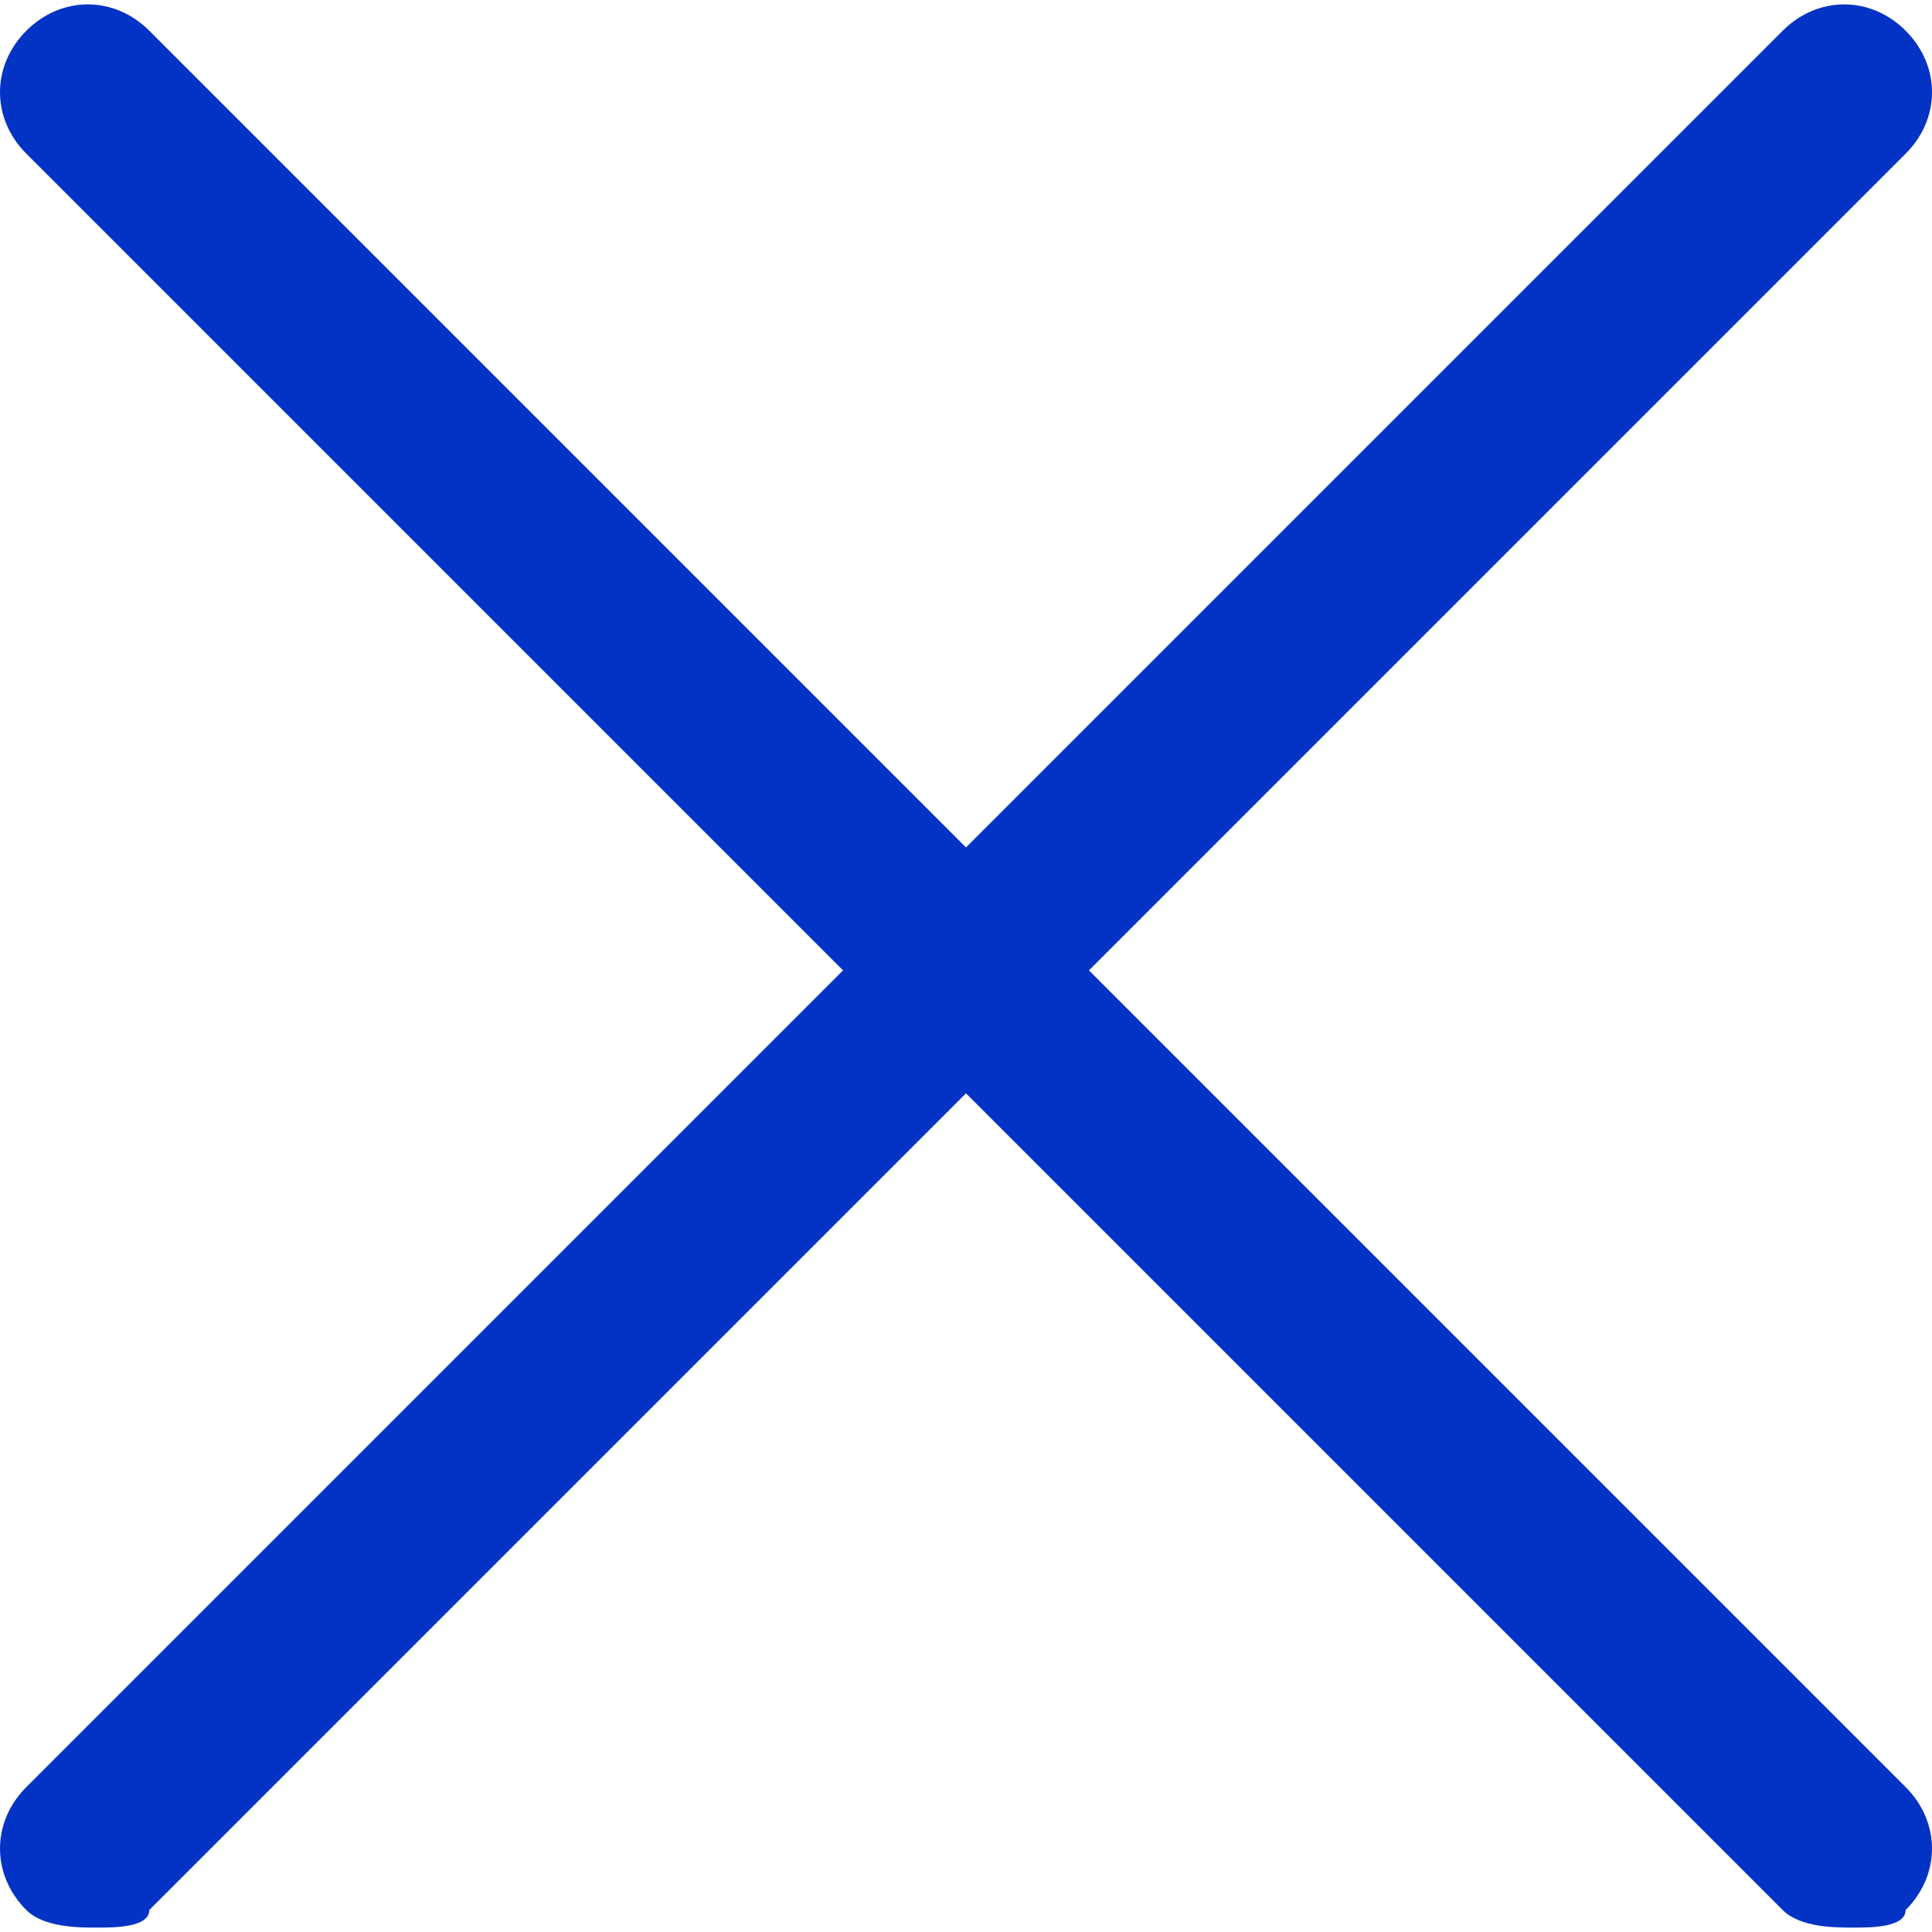
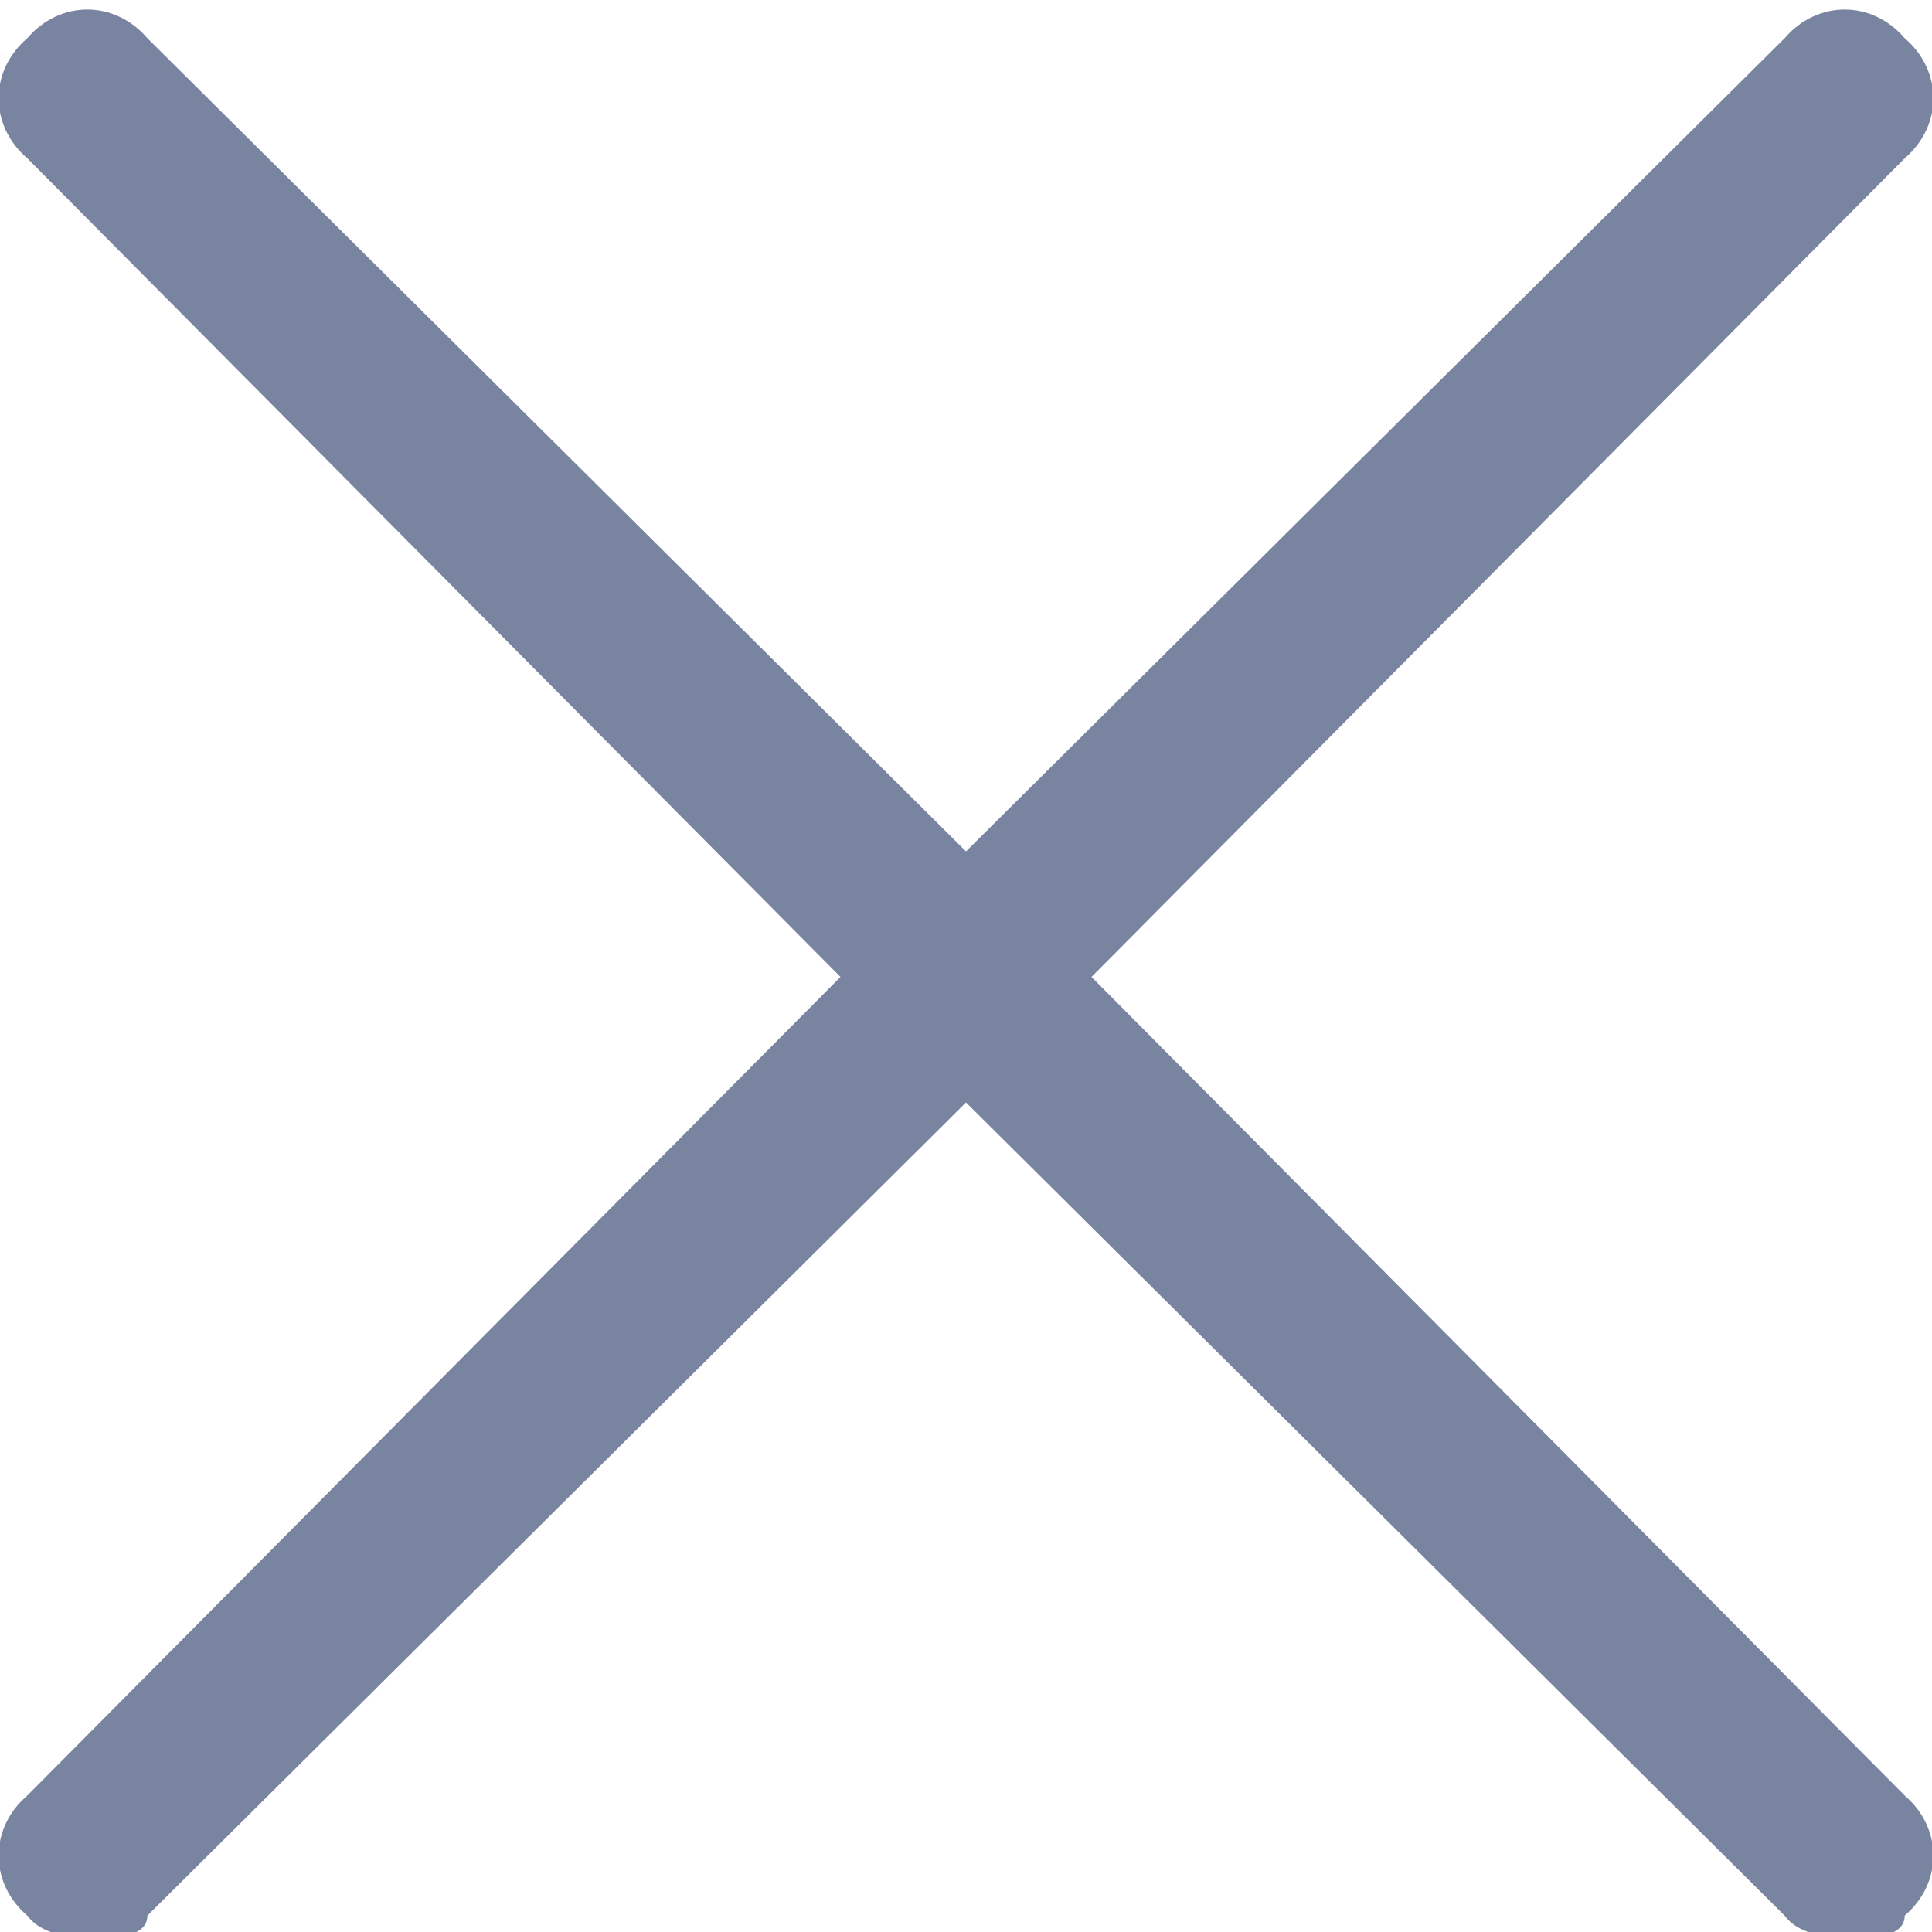
- <svg xmlns="http://www.w3.org/2000/svg" version="1.1" viewBox="0 0 191.414 191.414" enable-background="new 0 0 191.414 191.414">
-   <g>
-     <path fill="#0233c4" d="M107.888,96.142l80.916-80.916c3.48-3.48,3.48-8.701,0-12.181s-8.701-3.48-12.181,0L95.707,83.961L14.791,3.045   c-3.48-3.48-8.701-3.48-12.181,0s-3.48,8.701,0,12.181l80.915,80.916L2.61,177.057c-3.48,3.48-3.48,8.701,0,12.181   c1.74,1.74,5.22,1.74,6.96,1.74s5.22,0,5.22-1.74l80.916-80.916l80.916,80.916c1.74,1.74,5.22,1.74,6.96,1.74   c1.74,0,5.22,0,5.22-1.74c3.48-3.48,3.48-8.701,0-12.181L107.888,96.142z" />
+ <svg xmlns="http://www.w3.org/2000/svg" xml:space="preserve" width="354px" height="354px" version="1.1" style="shape-rendering:geometricPrecision; text-rendering:geometricPrecision; image-rendering:optimizeQuality; fill-rule:evenodd; clip-rule:evenodd" viewBox="0 0 354 354" enable-background="new 0 0 191.414 191.414">
+   <defs>
+     <style type="text/css">
+    
+     .fil0 {fill:#7984A1}
+    
+   </style>
+   </defs>
+   <g id="Слой_x0020_1">
+     <g id="_3035430483824">
+       <path class="fil0" d="M200 179l149 -150c7,-6 7,-16 0,-22 -6,-7 -16,-7 -22,0l-150 149 -150 -149c-6,-7 -16,-7 -22,0 -7,6 -7,16 0,22l149 150 -149 150c-7,6 -7,16 0,22 3,4 9,4 13,4 3,0 9,0 9,-4l150 -149 150 149c3,4 9,4 13,4 3,0 9,0 9,-4 7,-6 7,-16 0,-22l-149 -150 0 0z" />
+     </g>
  </g>
</svg>
